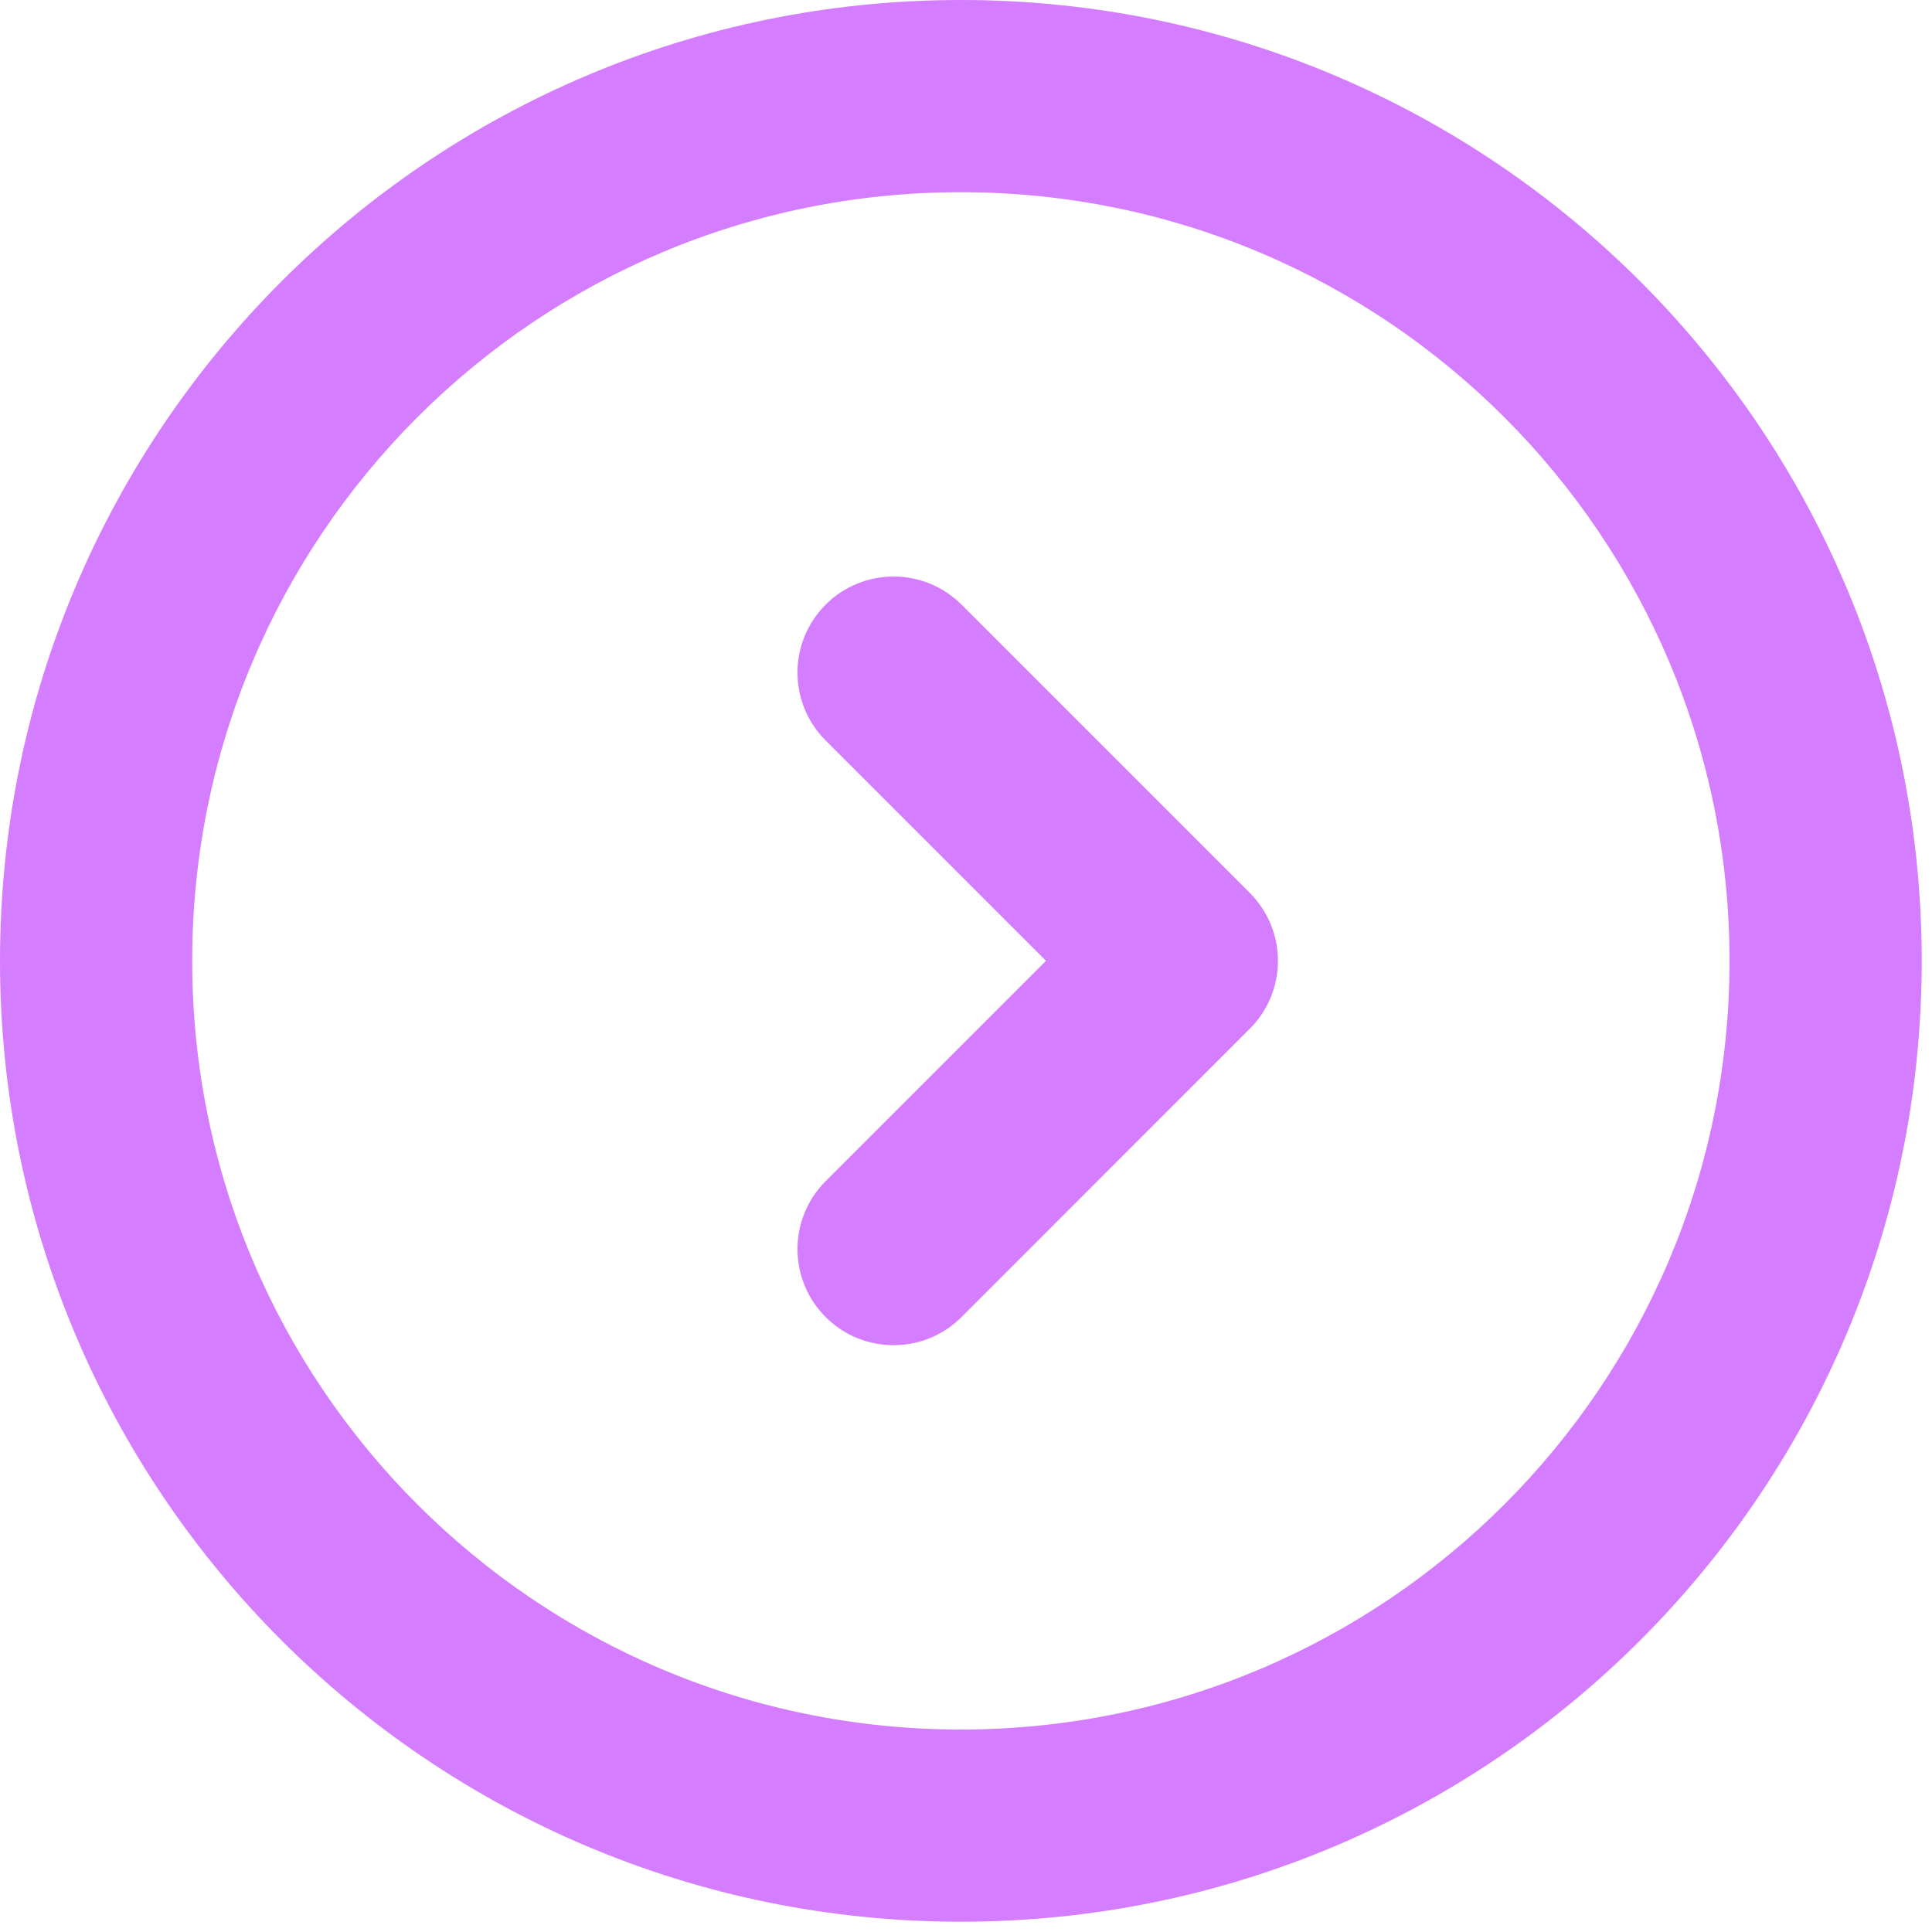
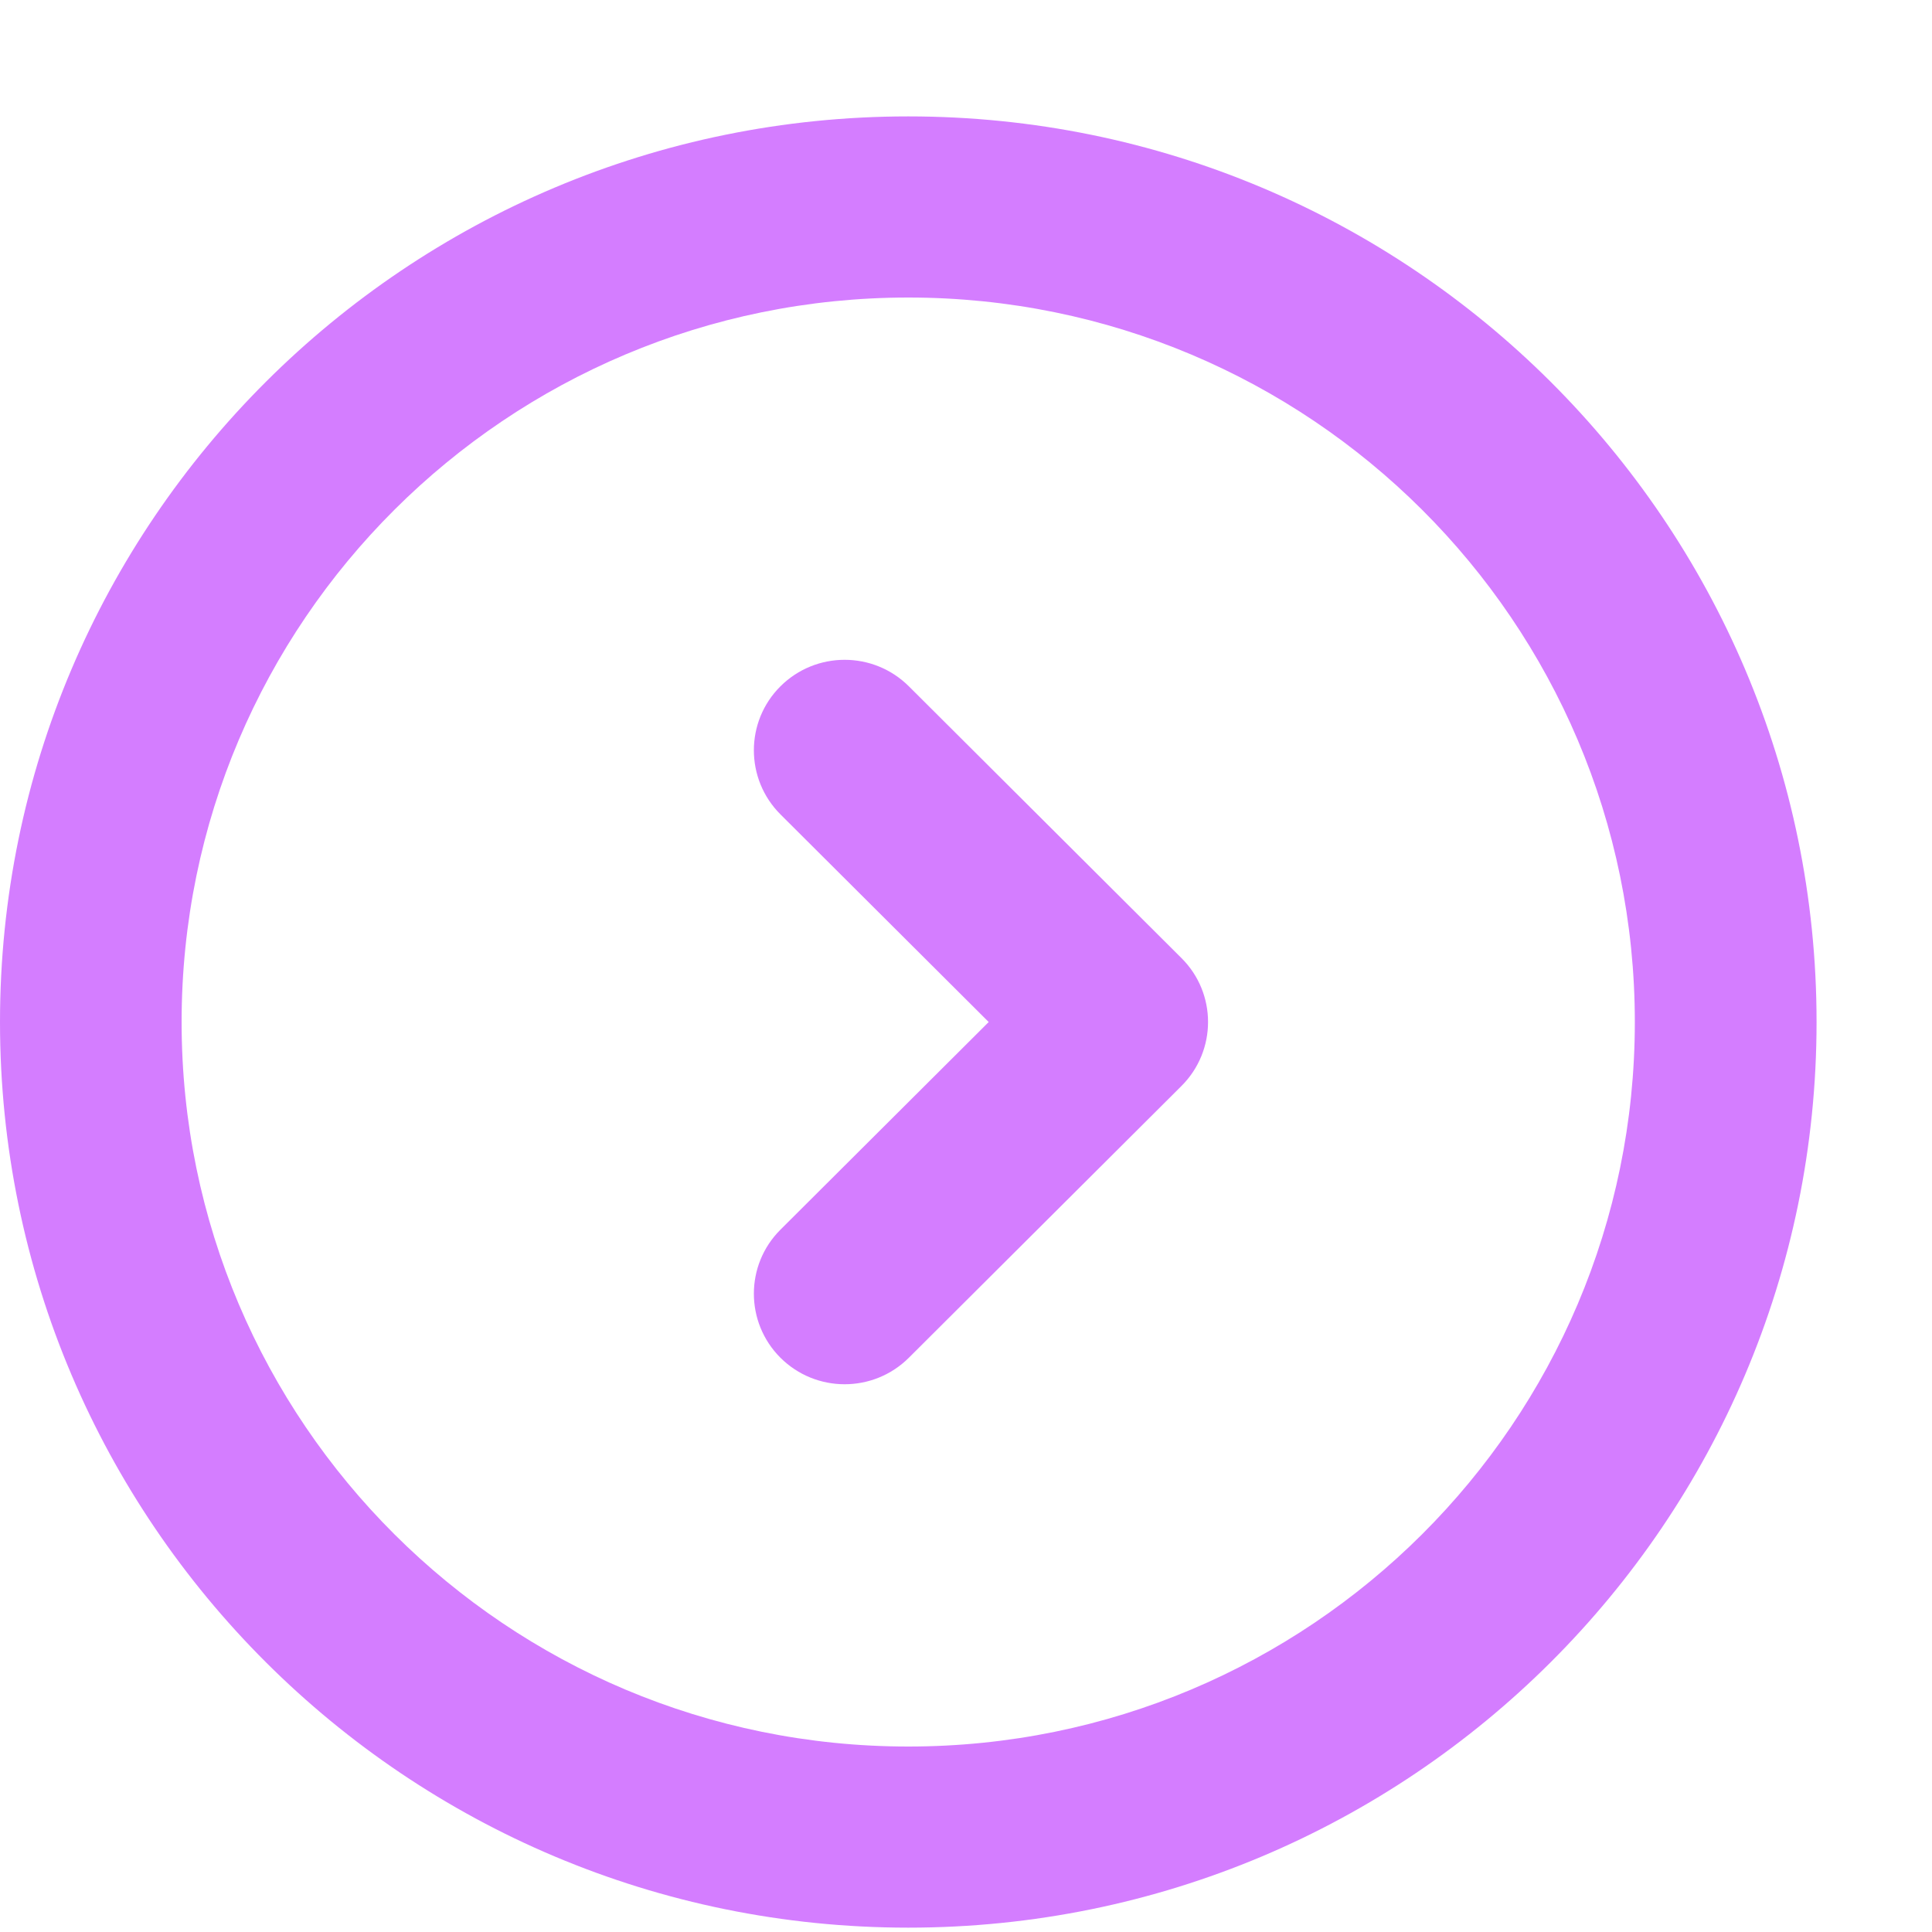
- <svg xmlns="http://www.w3.org/2000/svg" width="25" height="25" viewBox="0 0 25 25" fill="none">
-   <path fill-rule="evenodd" clip-rule="evenodd" d="M10.684 7.824C10.198 8.31 10.198 9.097 10.684 9.582L13.535 12.433L10.684 15.284C10.198 15.77 10.198 16.557 10.684 17.043C11.169 17.528 11.957 17.528 12.442 17.043L16.172 13.312C16.658 12.827 16.658 12.04 16.172 11.554L12.442 7.824C11.957 7.339 11.169 7.339 10.684 7.824Z" fill="#D47DFF" />
-   <path fill-rule="evenodd" clip-rule="evenodd" d="M0 12.433C0 5.567 5.567 0 12.433 0C19.3 0 24.867 5.567 24.867 12.433C24.867 19.3 19.3 24.867 12.433 24.867C5.567 24.867 0 19.3 0 12.433ZM12.433 2.487C6.94 2.487 2.487 6.94 2.487 12.433C2.487 17.927 6.94 22.38 12.433 22.38C17.927 22.38 22.38 17.927 22.38 12.433C22.38 6.94 17.927 2.487 12.433 2.487Z" fill="#D47DFF" />
+ <svg xmlns="http://www.w3.org/2000/svg" width="16" height="16" viewBox="0 0 16 16" fill="none">
+   <path fill-rule="evenodd" clip-rule="evenodd" d="M6.463 5.684C6.17 5.976 6.17 6.451 6.463 6.744L8.188 8.464L6.463 10.184C6.17 10.476 6.17 10.951 6.463 11.244C6.757 11.537 7.233 11.537 7.527 11.244L9.784 8.994C10.078 8.701 10.078 8.226 9.784 7.934L7.527 5.684C7.233 5.391 6.757 5.391 6.463 5.684Z" fill="#D47DFF" />
+   <path fill-rule="evenodd" clip-rule="evenodd" d="M0 8.464C0 4.322 3.368 0.964 7.522 0.964C11.676 0.964 15.044 4.322 15.044 8.464C15.044 12.606 11.676 15.964 7.522 15.964C3.368 15.964 0 12.606 0 8.464ZM7.522 2.464C4.199 2.464 1.504 5.15 1.504 8.464C1.504 11.778 4.199 14.464 7.522 14.464C10.845 14.464 13.539 11.778 13.539 8.464C13.539 5.15 10.845 2.464 7.522 2.464Z" fill="#D47DFF" />
</svg>
